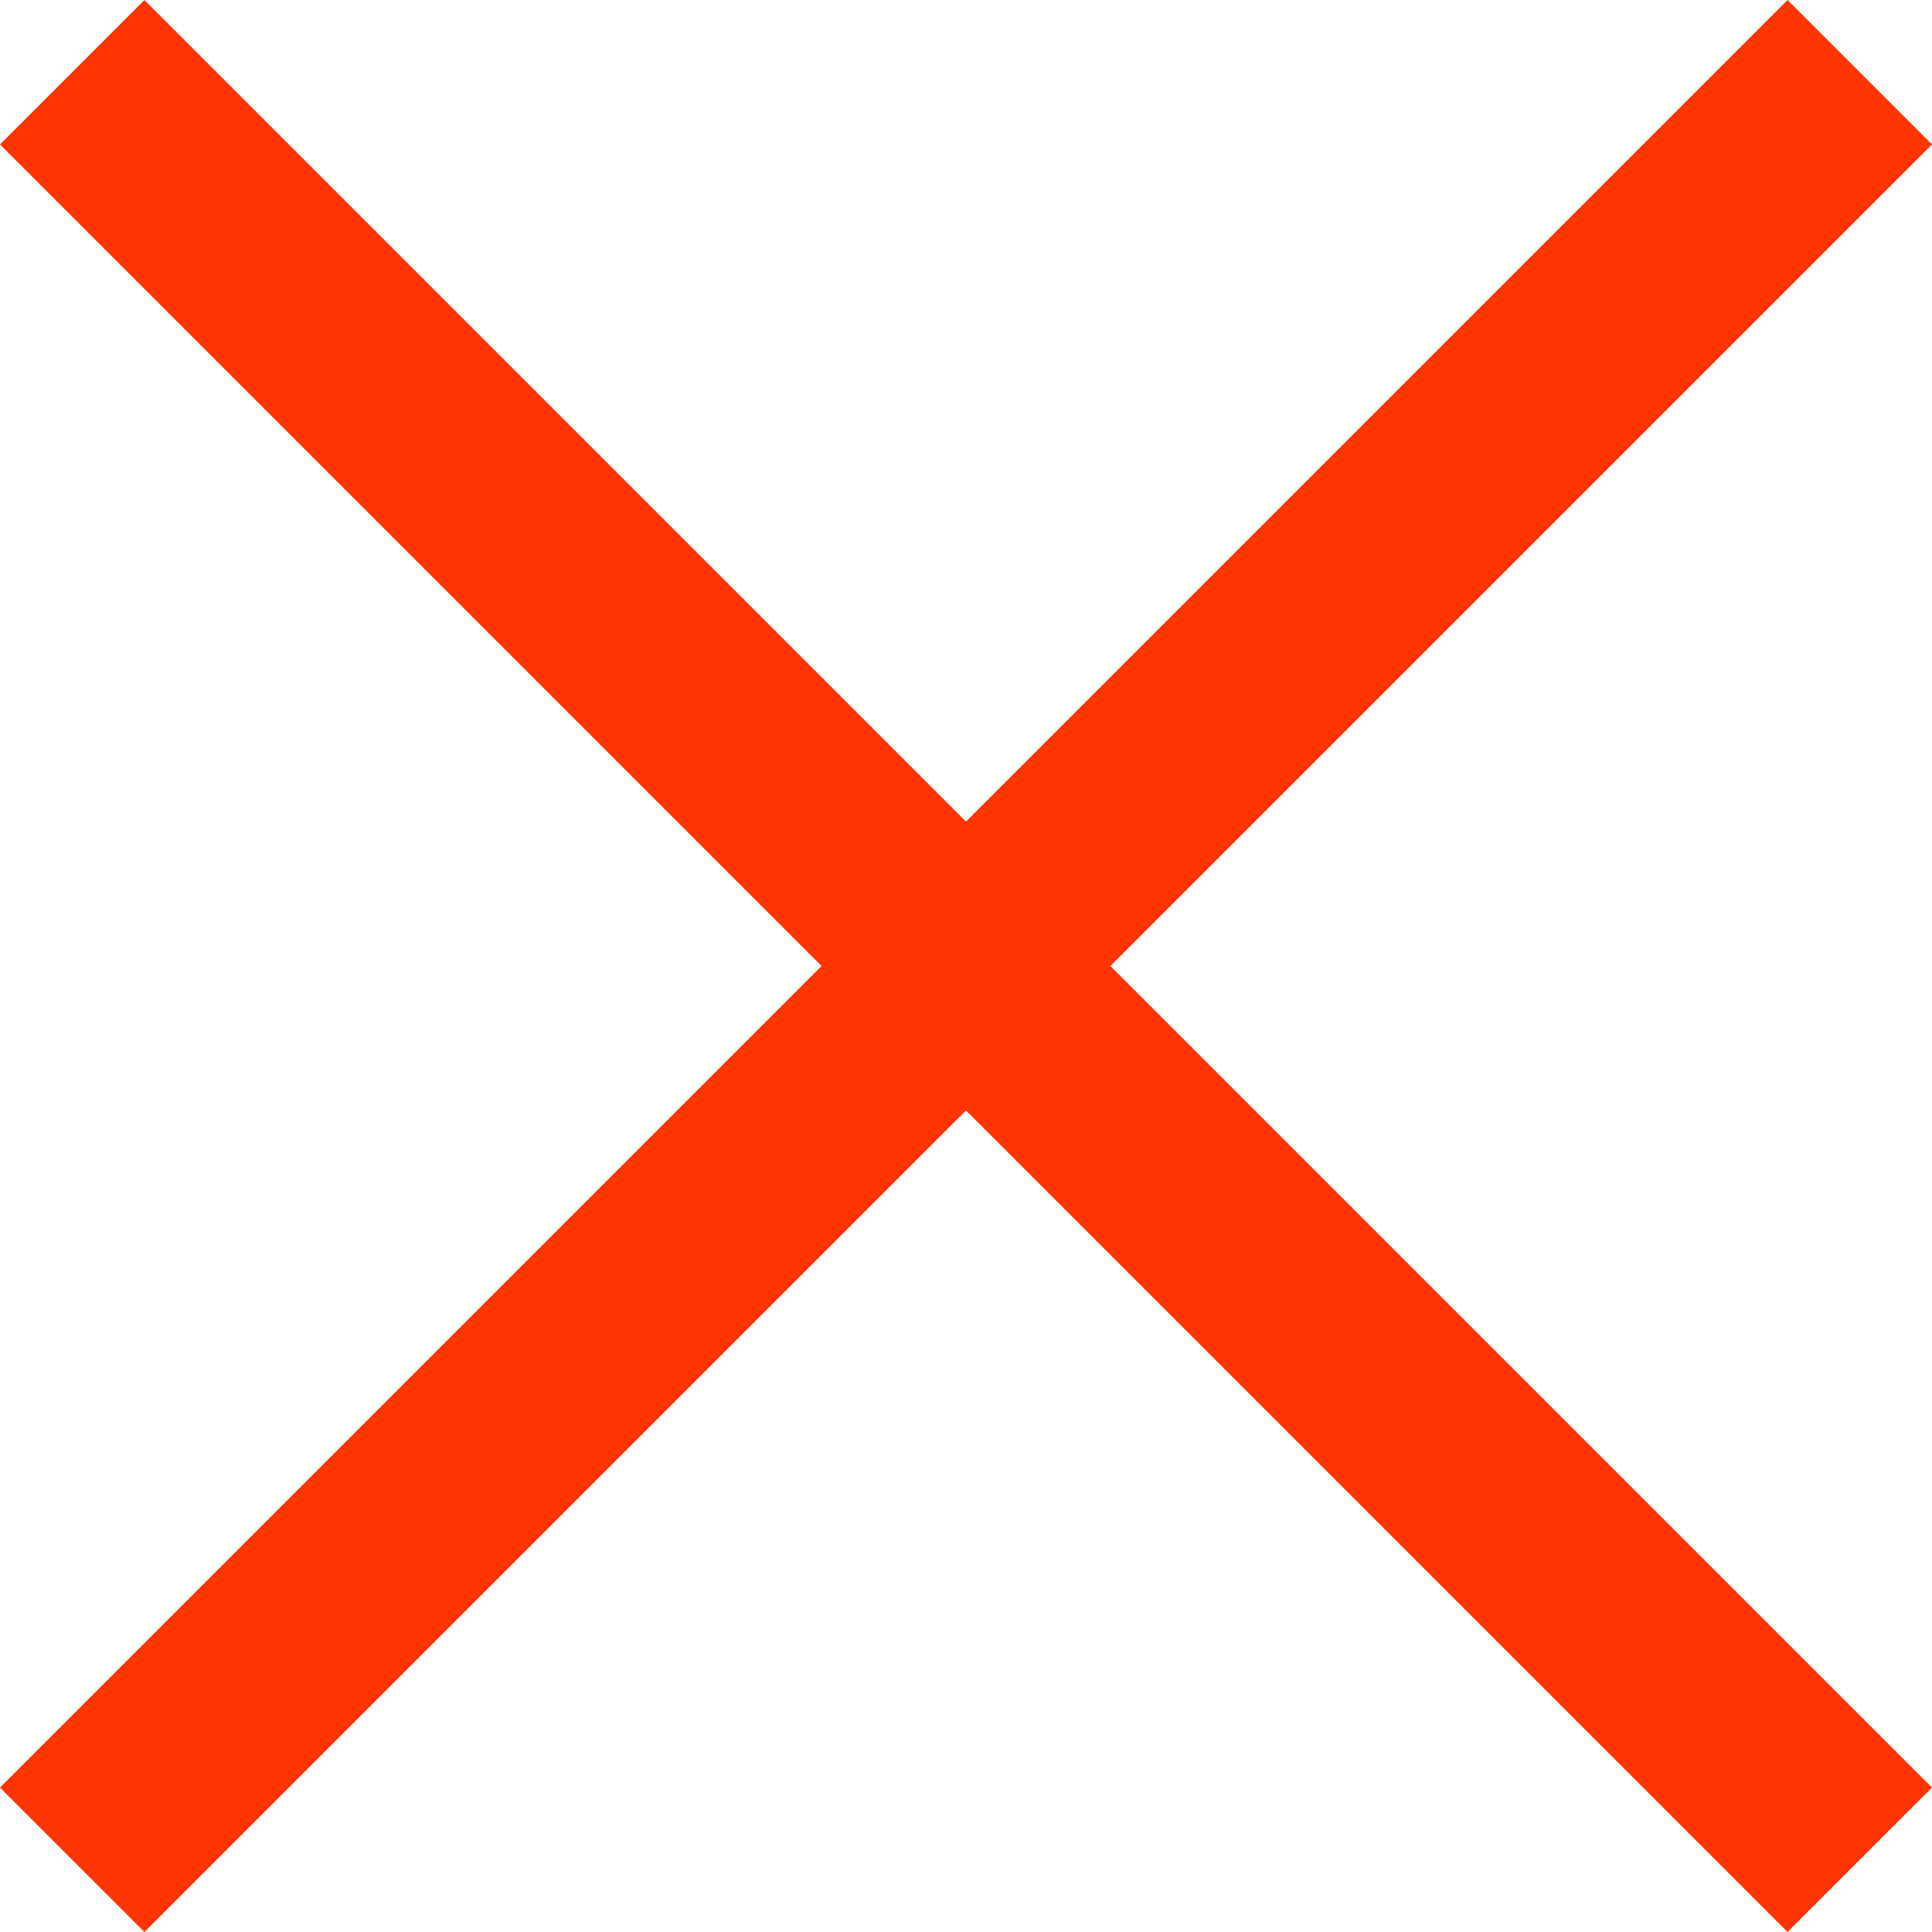
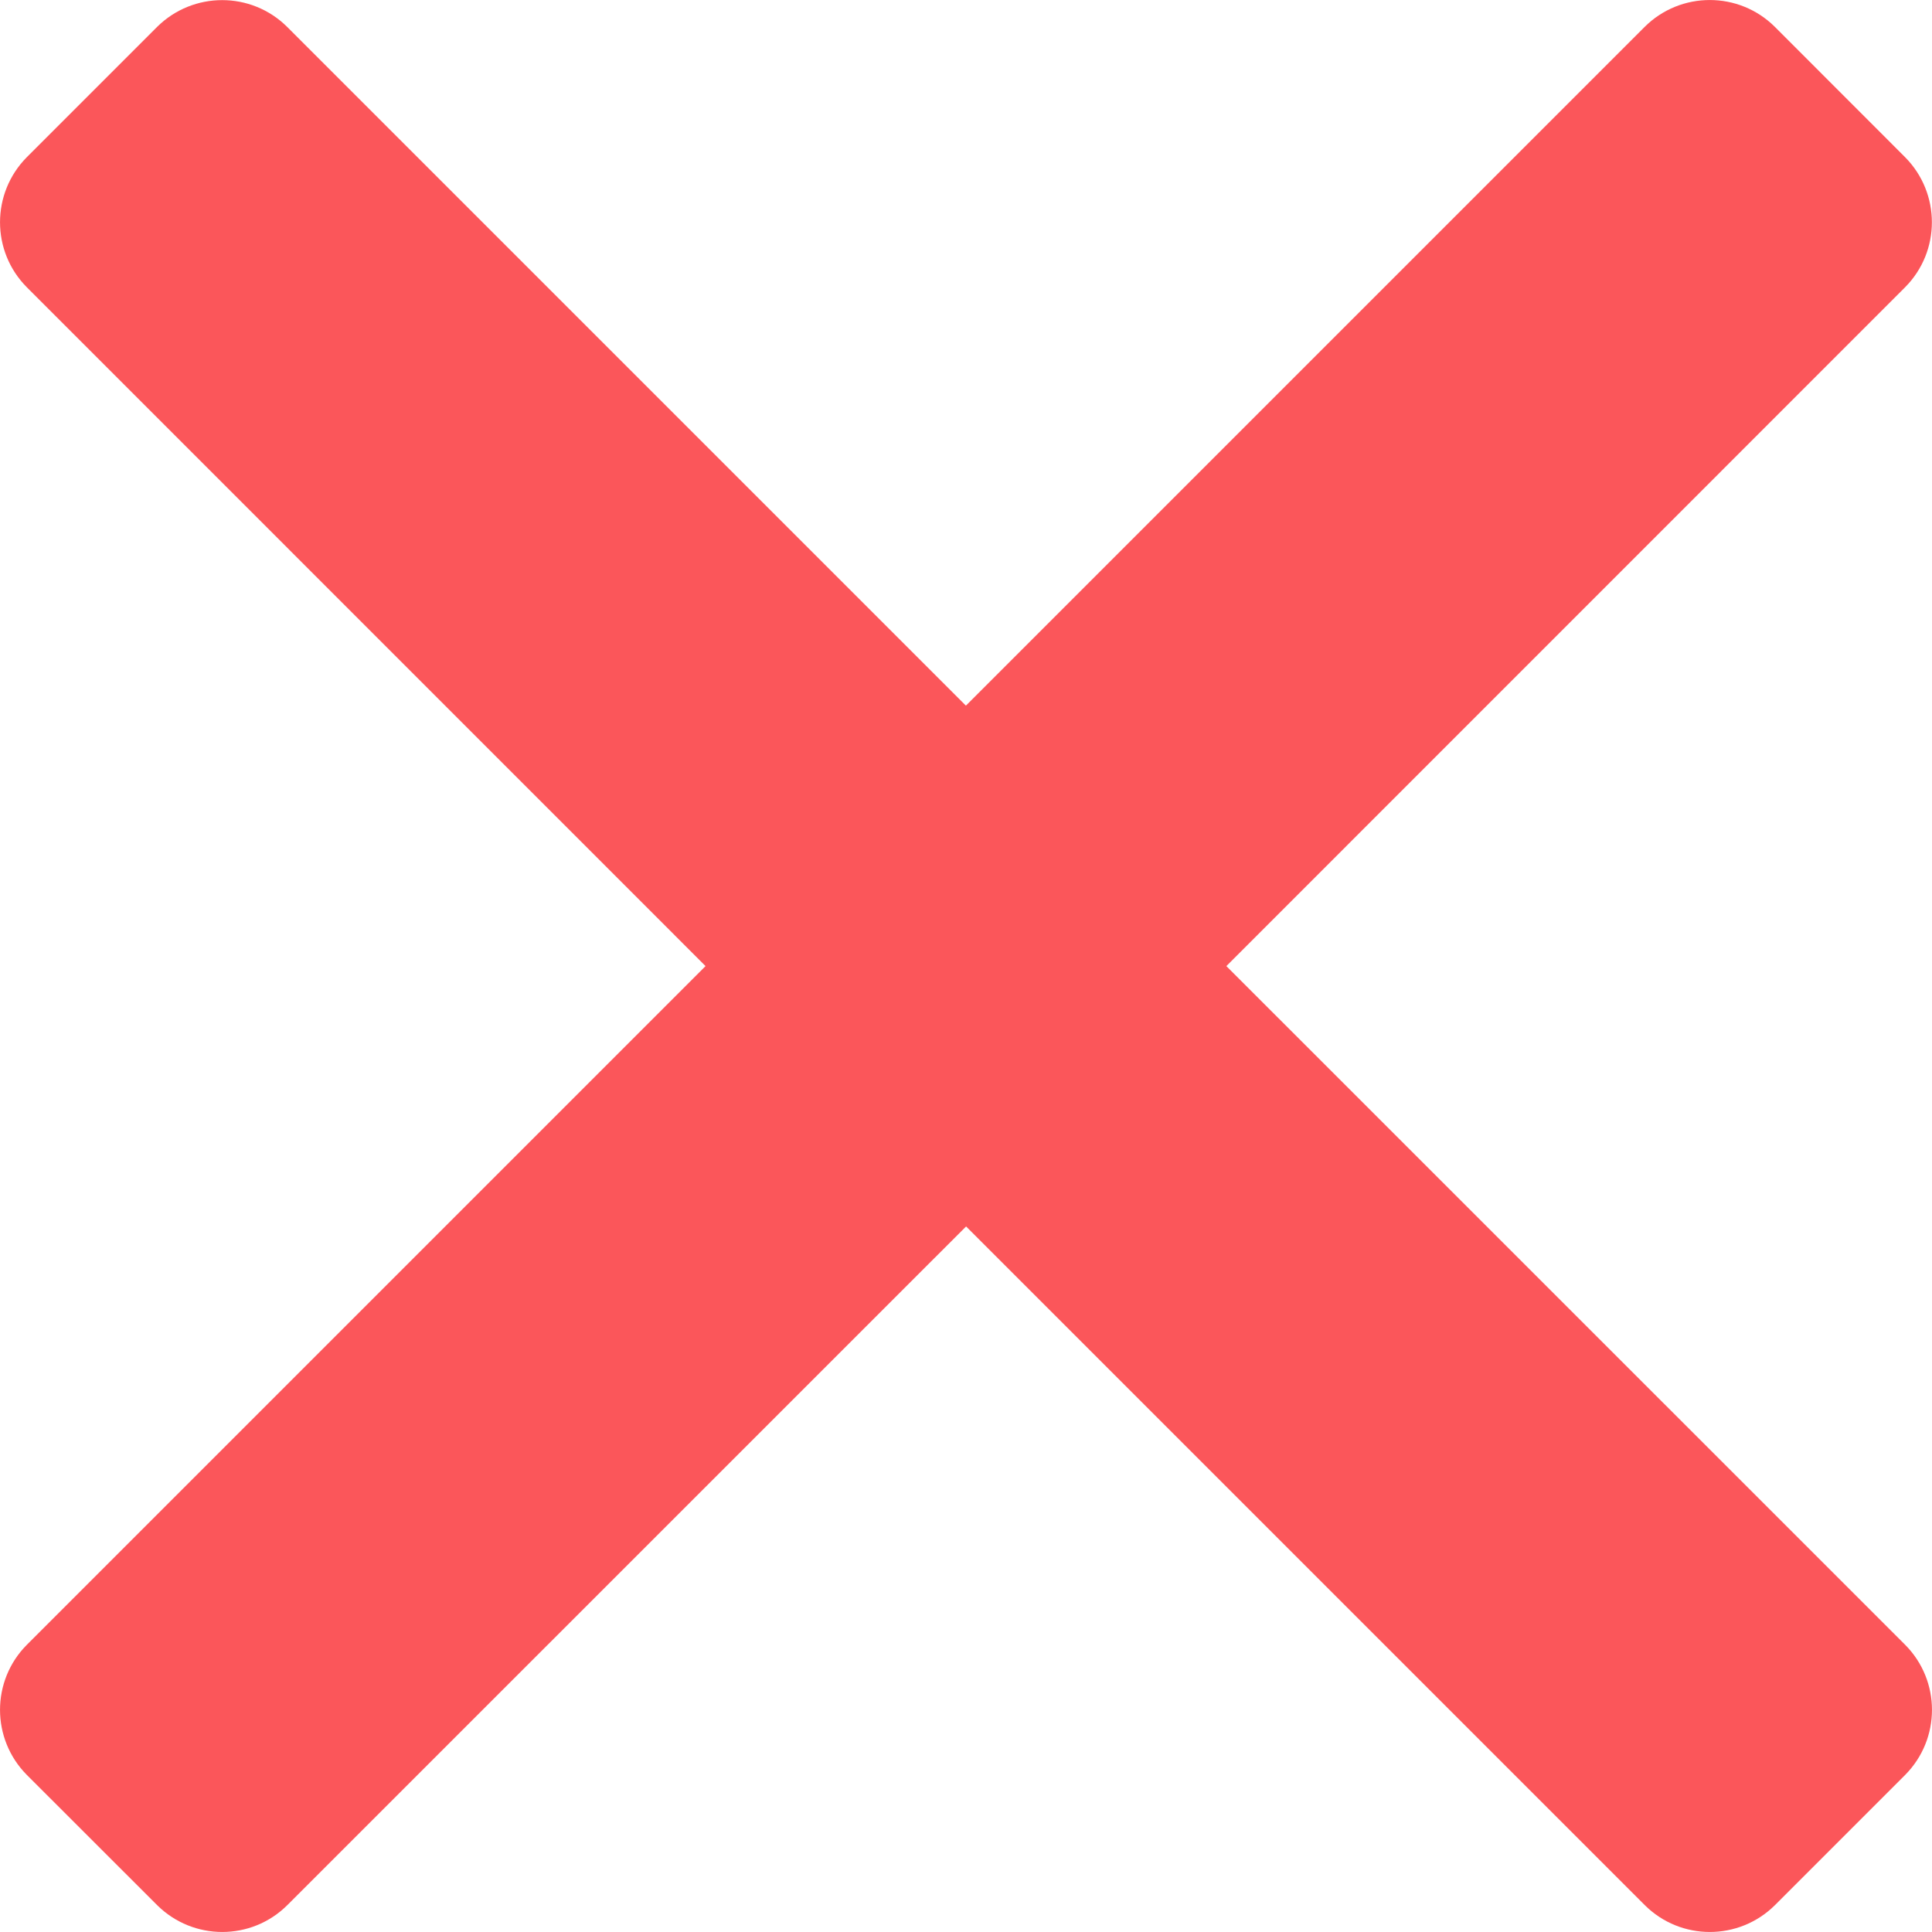
- <svg xmlns="http://www.w3.org/2000/svg" version="1.1" id="Layer_1" x="0px" y="0px" viewBox="0 0 378.303 378.303" style="enable-background:new 0 0 378.303 378.303;" xml:space="preserve">
-   <polygon style="fill:#FF3501;" points="378.303,28.285 350.018,0 189.151,160.867 28.285,0 0,28.285 160.867,189.151 0,350.018   28.285,378.302 189.151,217.436 350.018,378.302 378.303,350.018 217.436,189.151 " />
-   <g>
- </g>
-   <g>
- </g>
-   <g>
- </g>
-   <g>
- </g>
-   <g>
- </g>
-   <g>
- </g>
-   <g>
- </g>
-   <g>
- </g>
-   <g>
- </g>
-   <g>
- </g>
-   <g>
- </g>
-   <g>
- </g>
-   <g>
- </g>
-   <g>
- </g>
-   <g>
- </g>
+ <svg xmlns="http://www.w3.org/2000/svg" width="21" height="21" viewBox="0 0 21 21" fill="none">
+   <path d="M13.33 10.501L20.707 3.123C21.096 2.732 21.096 2.1 20.707 1.708L19.292 0.292C18.901 -0.097 18.268 -0.097 17.877 0.292L10.499 7.67L3.122 0.293C2.731 -0.096 2.099 -0.096 1.707 0.293L0.292 1.708C-0.097 2.1 -0.097 2.732 0.292 3.123L7.669 10.501L0.292 17.878C-0.097 18.269 -0.097 18.901 0.292 19.293L1.708 20.708C2.1 21.097 2.732 21.097 3.123 20.708L10.501 13.331L17.878 20.708C18.269 21.097 18.901 21.097 19.293 20.708L20.708 19.293C21.097 18.901 21.097 18.269 20.708 17.878L13.33 10.501Z" fill="#FB565A" />
</svg>
